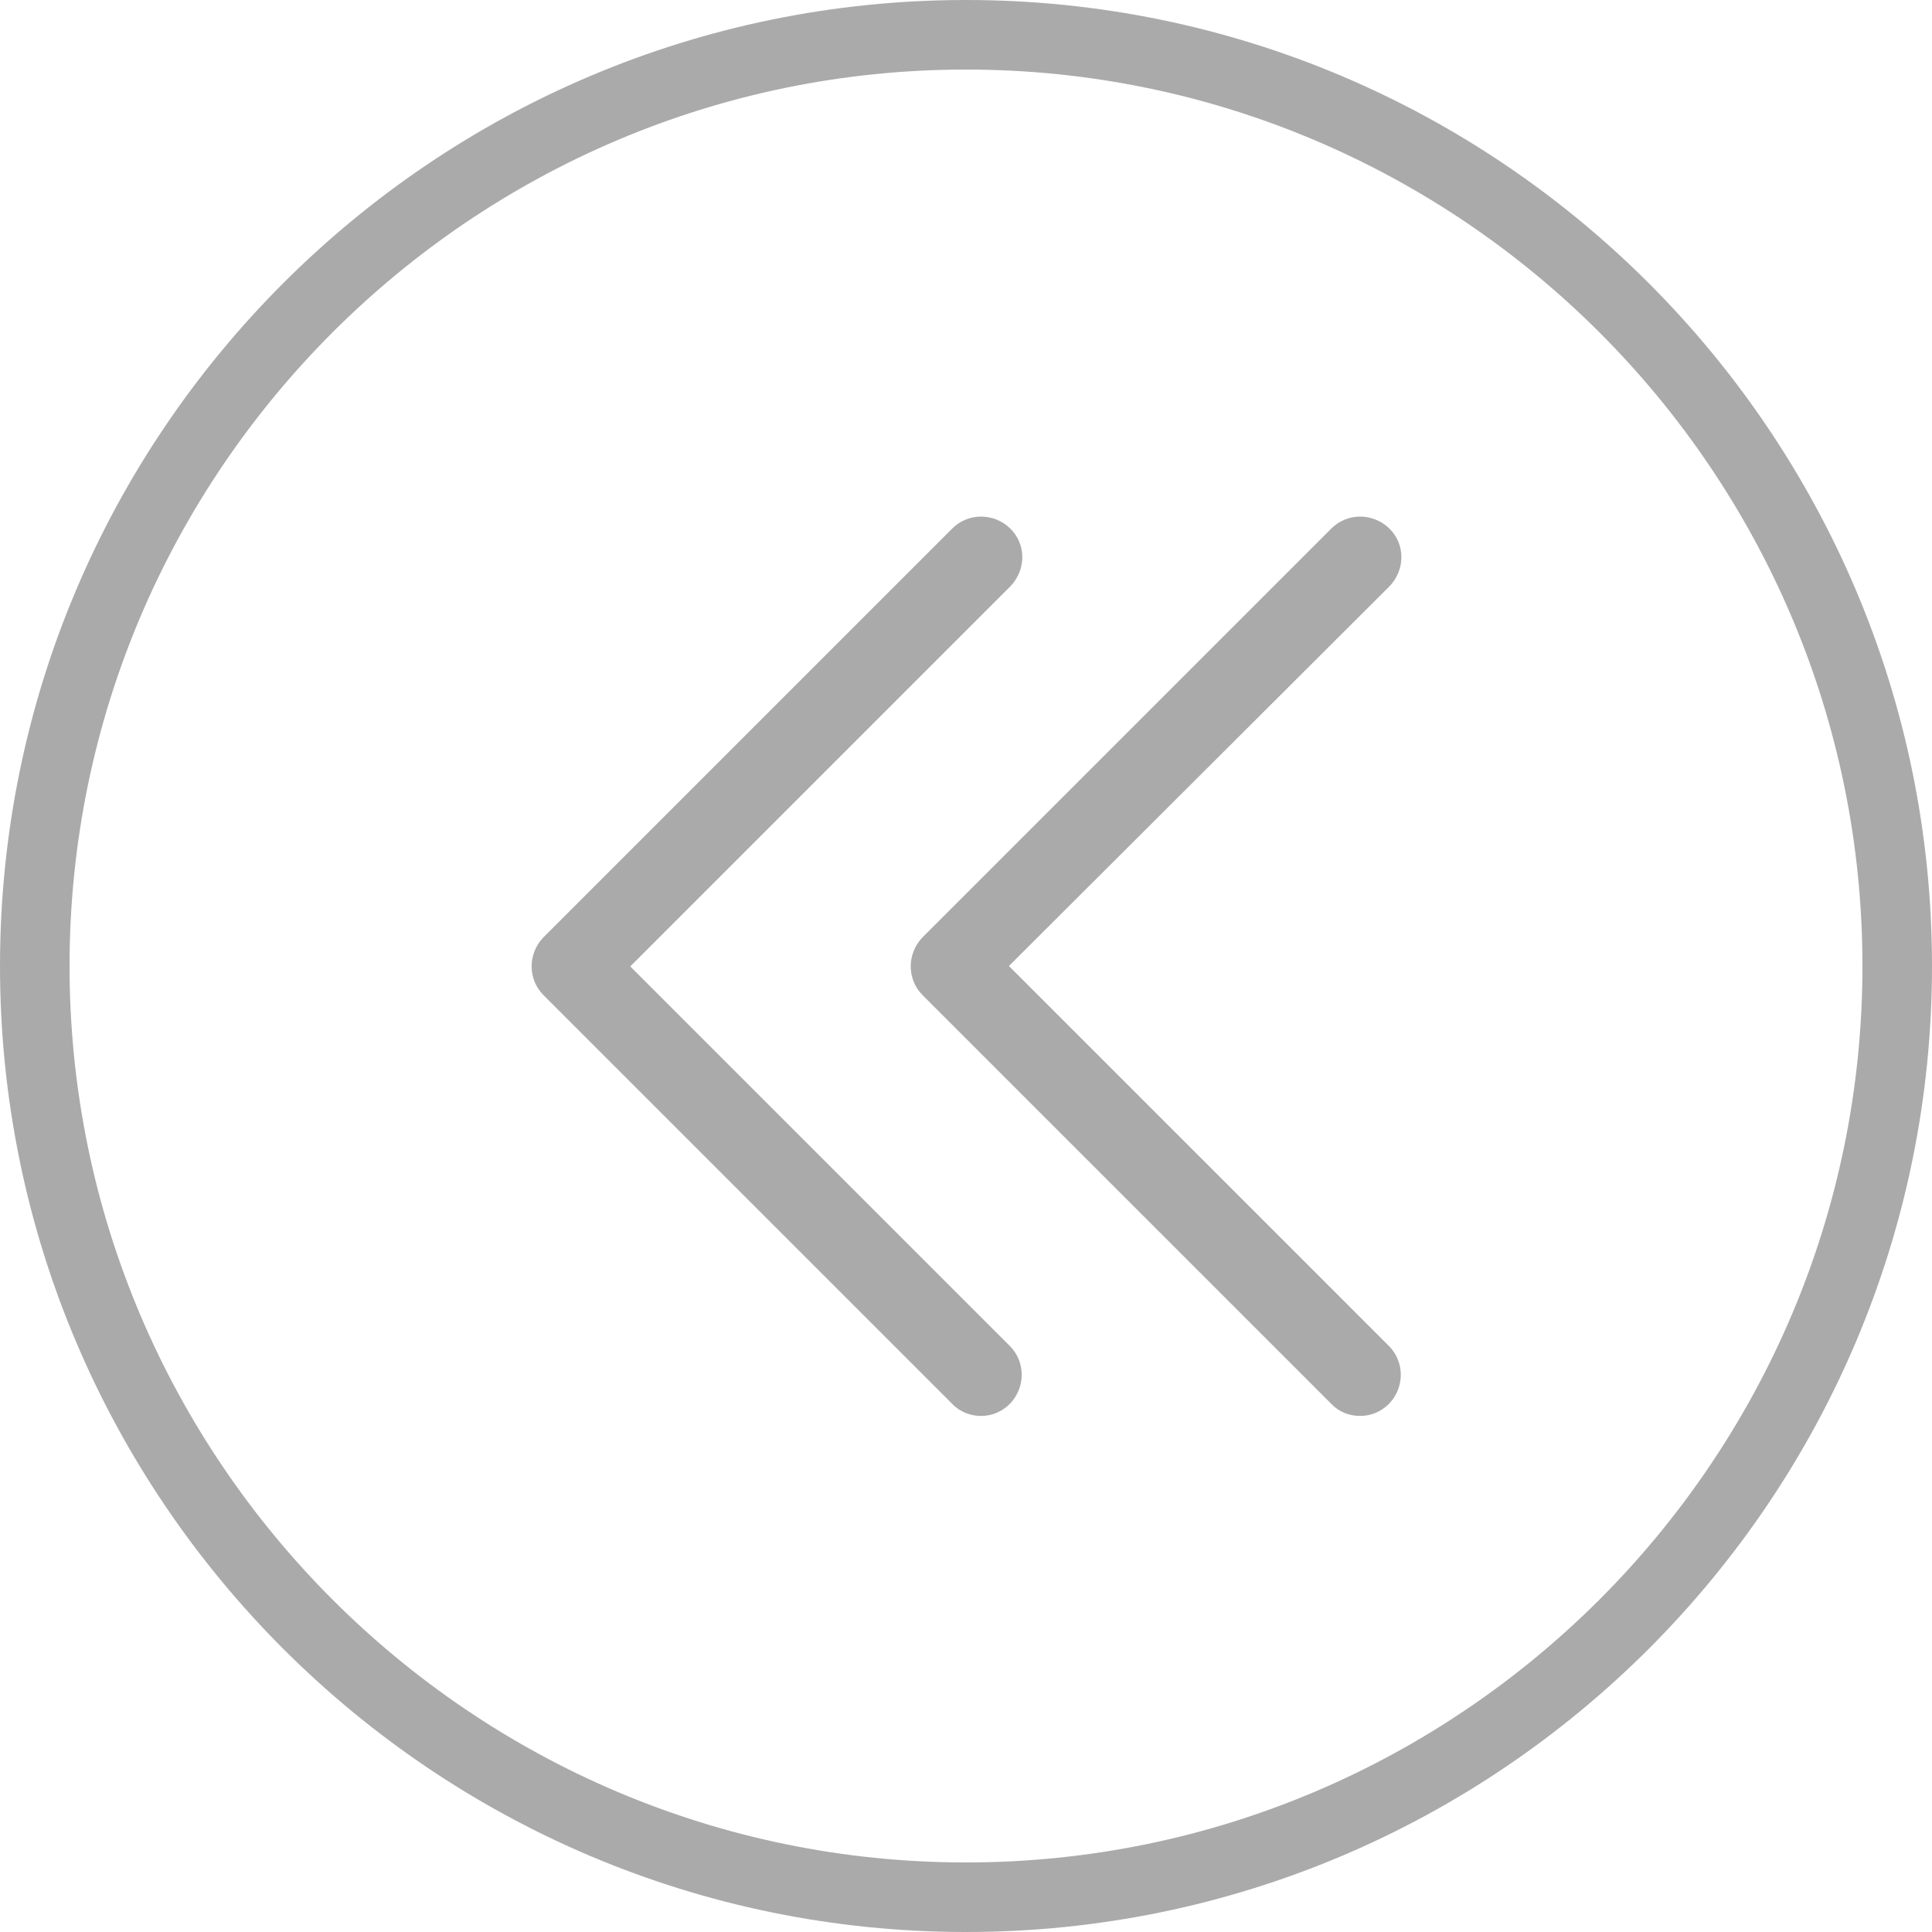
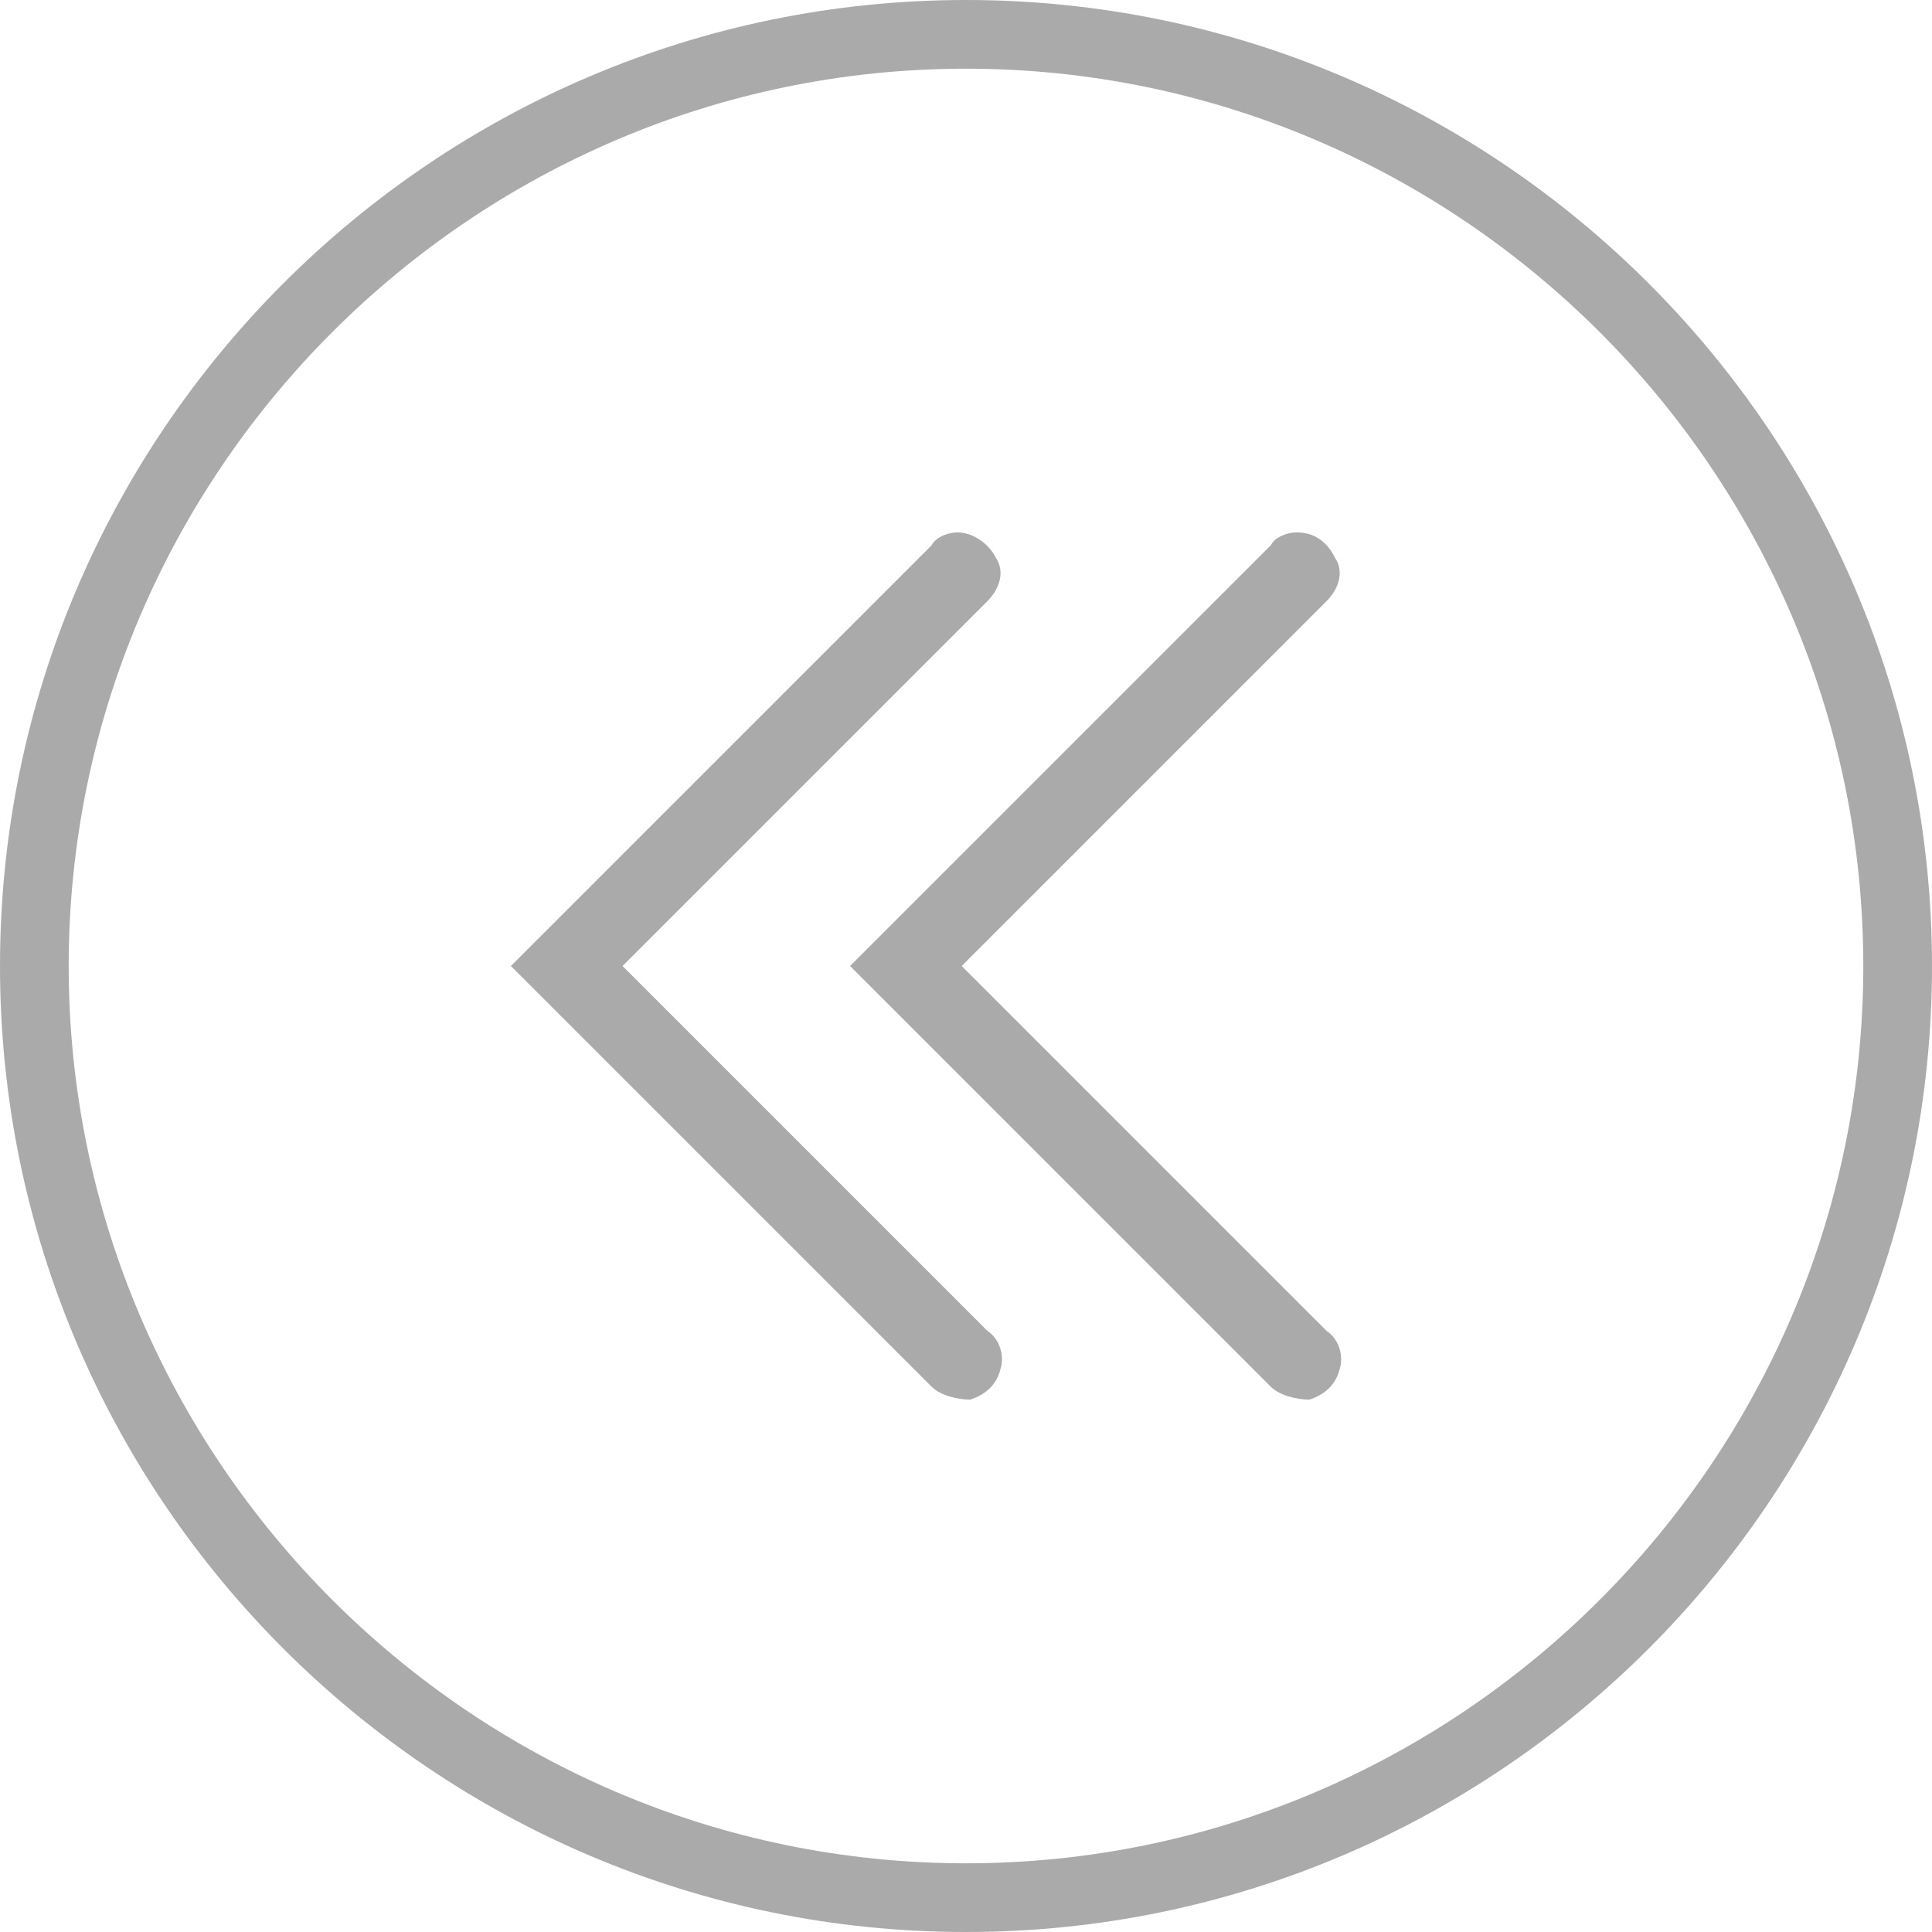
<svg xmlns="http://www.w3.org/2000/svg" version="1.1" id="fns_icon_arrow_left" x="0px" y="0px" viewBox="0 0 45 45" style="enable-background:new 0 0 45 45;" xml:space="preserve">
  <style type="text/css">
	.st0{fill:#aaaaaa;}
</style>
  <g>
    <g>
-       <path class="st0" d="M22.5,1.62c11.51,0,20.88,9.37,20.88,20.88S34.01,43.38,22.5,43.38S1.62,34.01,1.62,22.5    S10.99,1.62,22.5,1.62 M22.5,0C10.09,0,0,10.09,0,22.5S10.09,45,22.5,45S45,34.91,45,22.5S34.91,0,22.5,0L22.5,0z" />
+       <path class="st0" d="M22.5,1.6C34,1.6,43.4,11,43.4,22.5S34,43.4,22.5,43.4S1.6,34,1.6,22.5S11,1.6,22.5,1.6 M22.5,0    C10.1,0,0,10.1,0,22.5S10.1,45,22.5,45S45,34.9,45,22.5S34.9,0,22.5,0L22.5,0z" />
    </g>
    <g>
-       <path class="st0" d="M23.52,31.35c0.37,0.37,0.37,0.97,0,1.35c-0.19,0.19-0.43,0.28-0.67,0.28s-0.49-0.09-0.67-0.28l-9.52-9.52    c-0.37-0.37-0.37-0.97,0-1.35l9.52-9.52c0.37-0.37,0.97-0.37,1.35,0s0.37,0.97,0,1.35l-8.85,8.85L23.52,31.35z" />
-       <path class="st0" d="M32.35,31.35c0.37,0.37,0.37,0.97,0,1.35c-0.19,0.19-0.43,0.28-0.67,0.28c-0.25,0-0.49-0.09-0.67-0.28    l-9.52-9.52c-0.37-0.37-0.37-0.97,0-1.35l9.52-9.52c0.37-0.37,0.97-0.37,1.35,0s0.37,0.97,0,1.35L23.5,22.5L32.35,31.35z" />
+       <path class="st0" d="M22.3,12.4c-0.2,0-0.5,0.1-0.6,0.3l-9.8,9.8l9.8,9.8c0.2,0.2,0.6,0.3,0.9,0.3c0.3-0.1,0.6-0.3,0.7-0.7    c0.1-0.3,0-0.7-0.3-0.9l-8.5-8.5l8.5-8.5c0.3-0.3,0.4-0.7,0.2-1C23,12.6,22.6,12.4,22.3,12.4z" />
+       <path class="st0" d="M30.2,12.4c-0.2,0-0.5,0.1-0.6,0.3l-9.8,9.8l9.8,9.8c0.2,0.2,0.6,0.3,0.9,0.3c0.3-0.1,0.6-0.3,0.7-0.7    c0.1-0.3,0-0.7-0.3-0.9l-8.5-8.5l8.5-8.5c0.3-0.3,0.4-0.7,0.2-1C30.9,12.6,30.6,12.4,30.2,12.4z" />
    </g>
  </g>
</svg>
